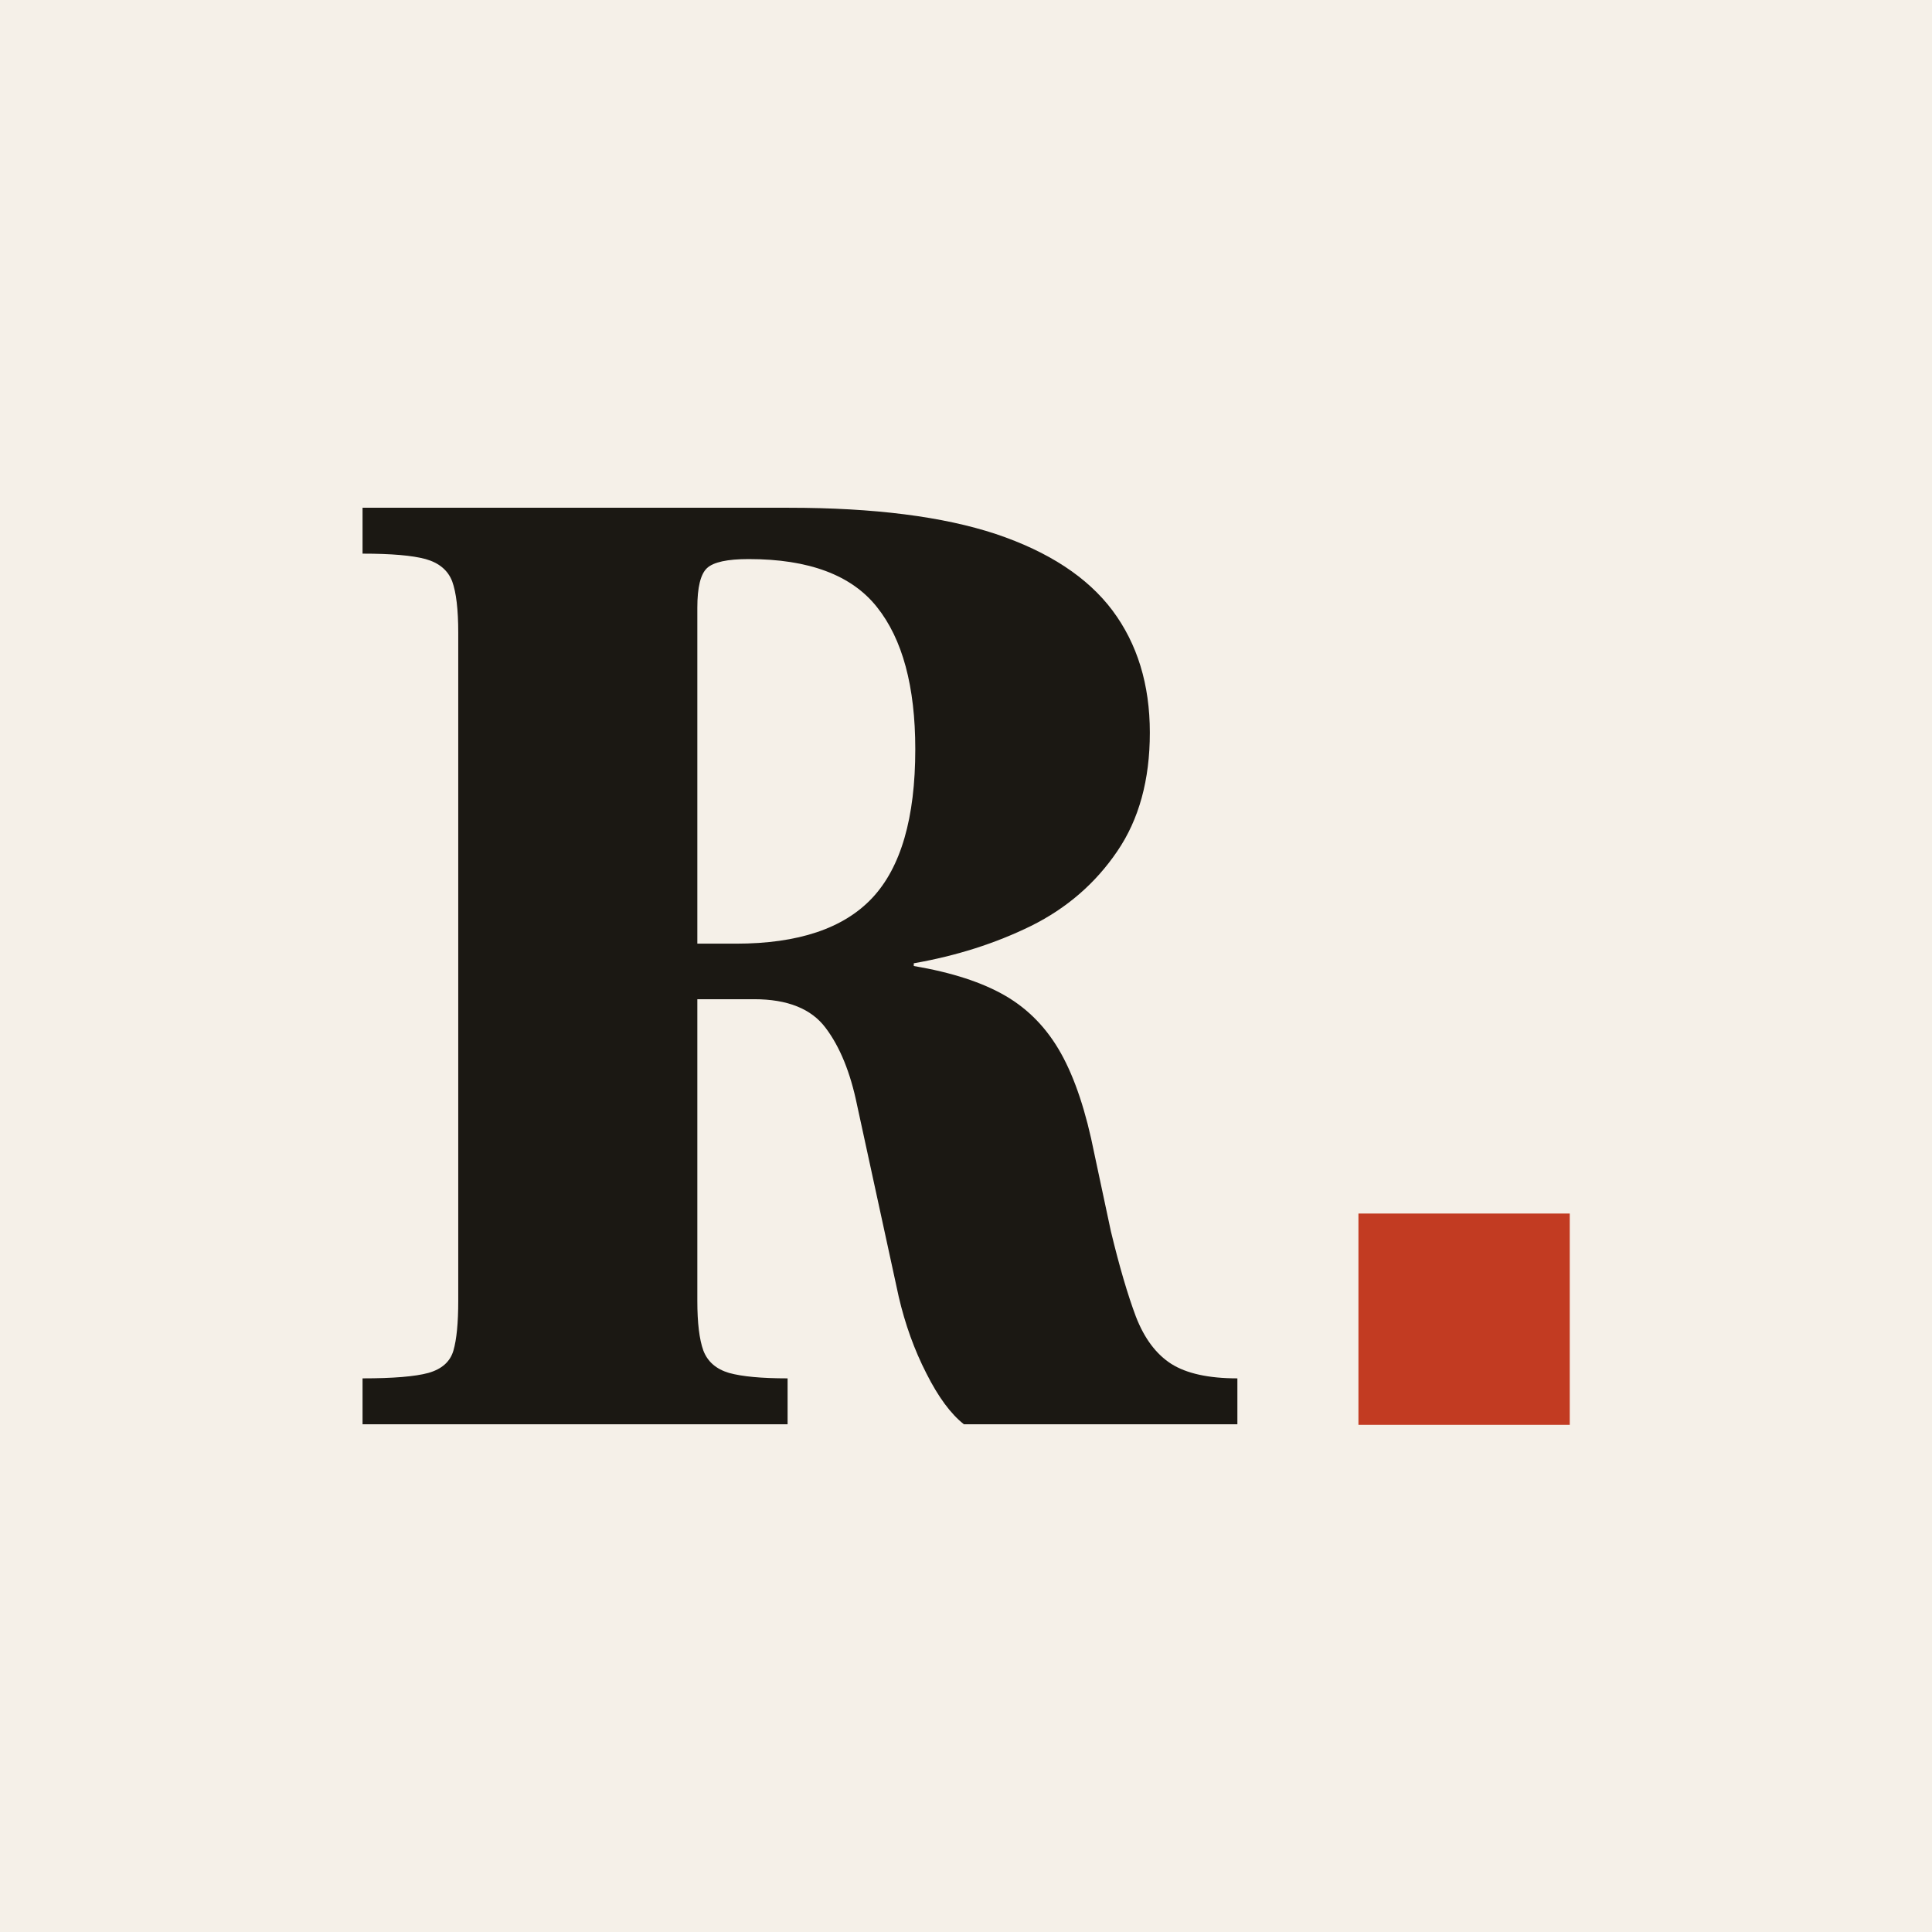
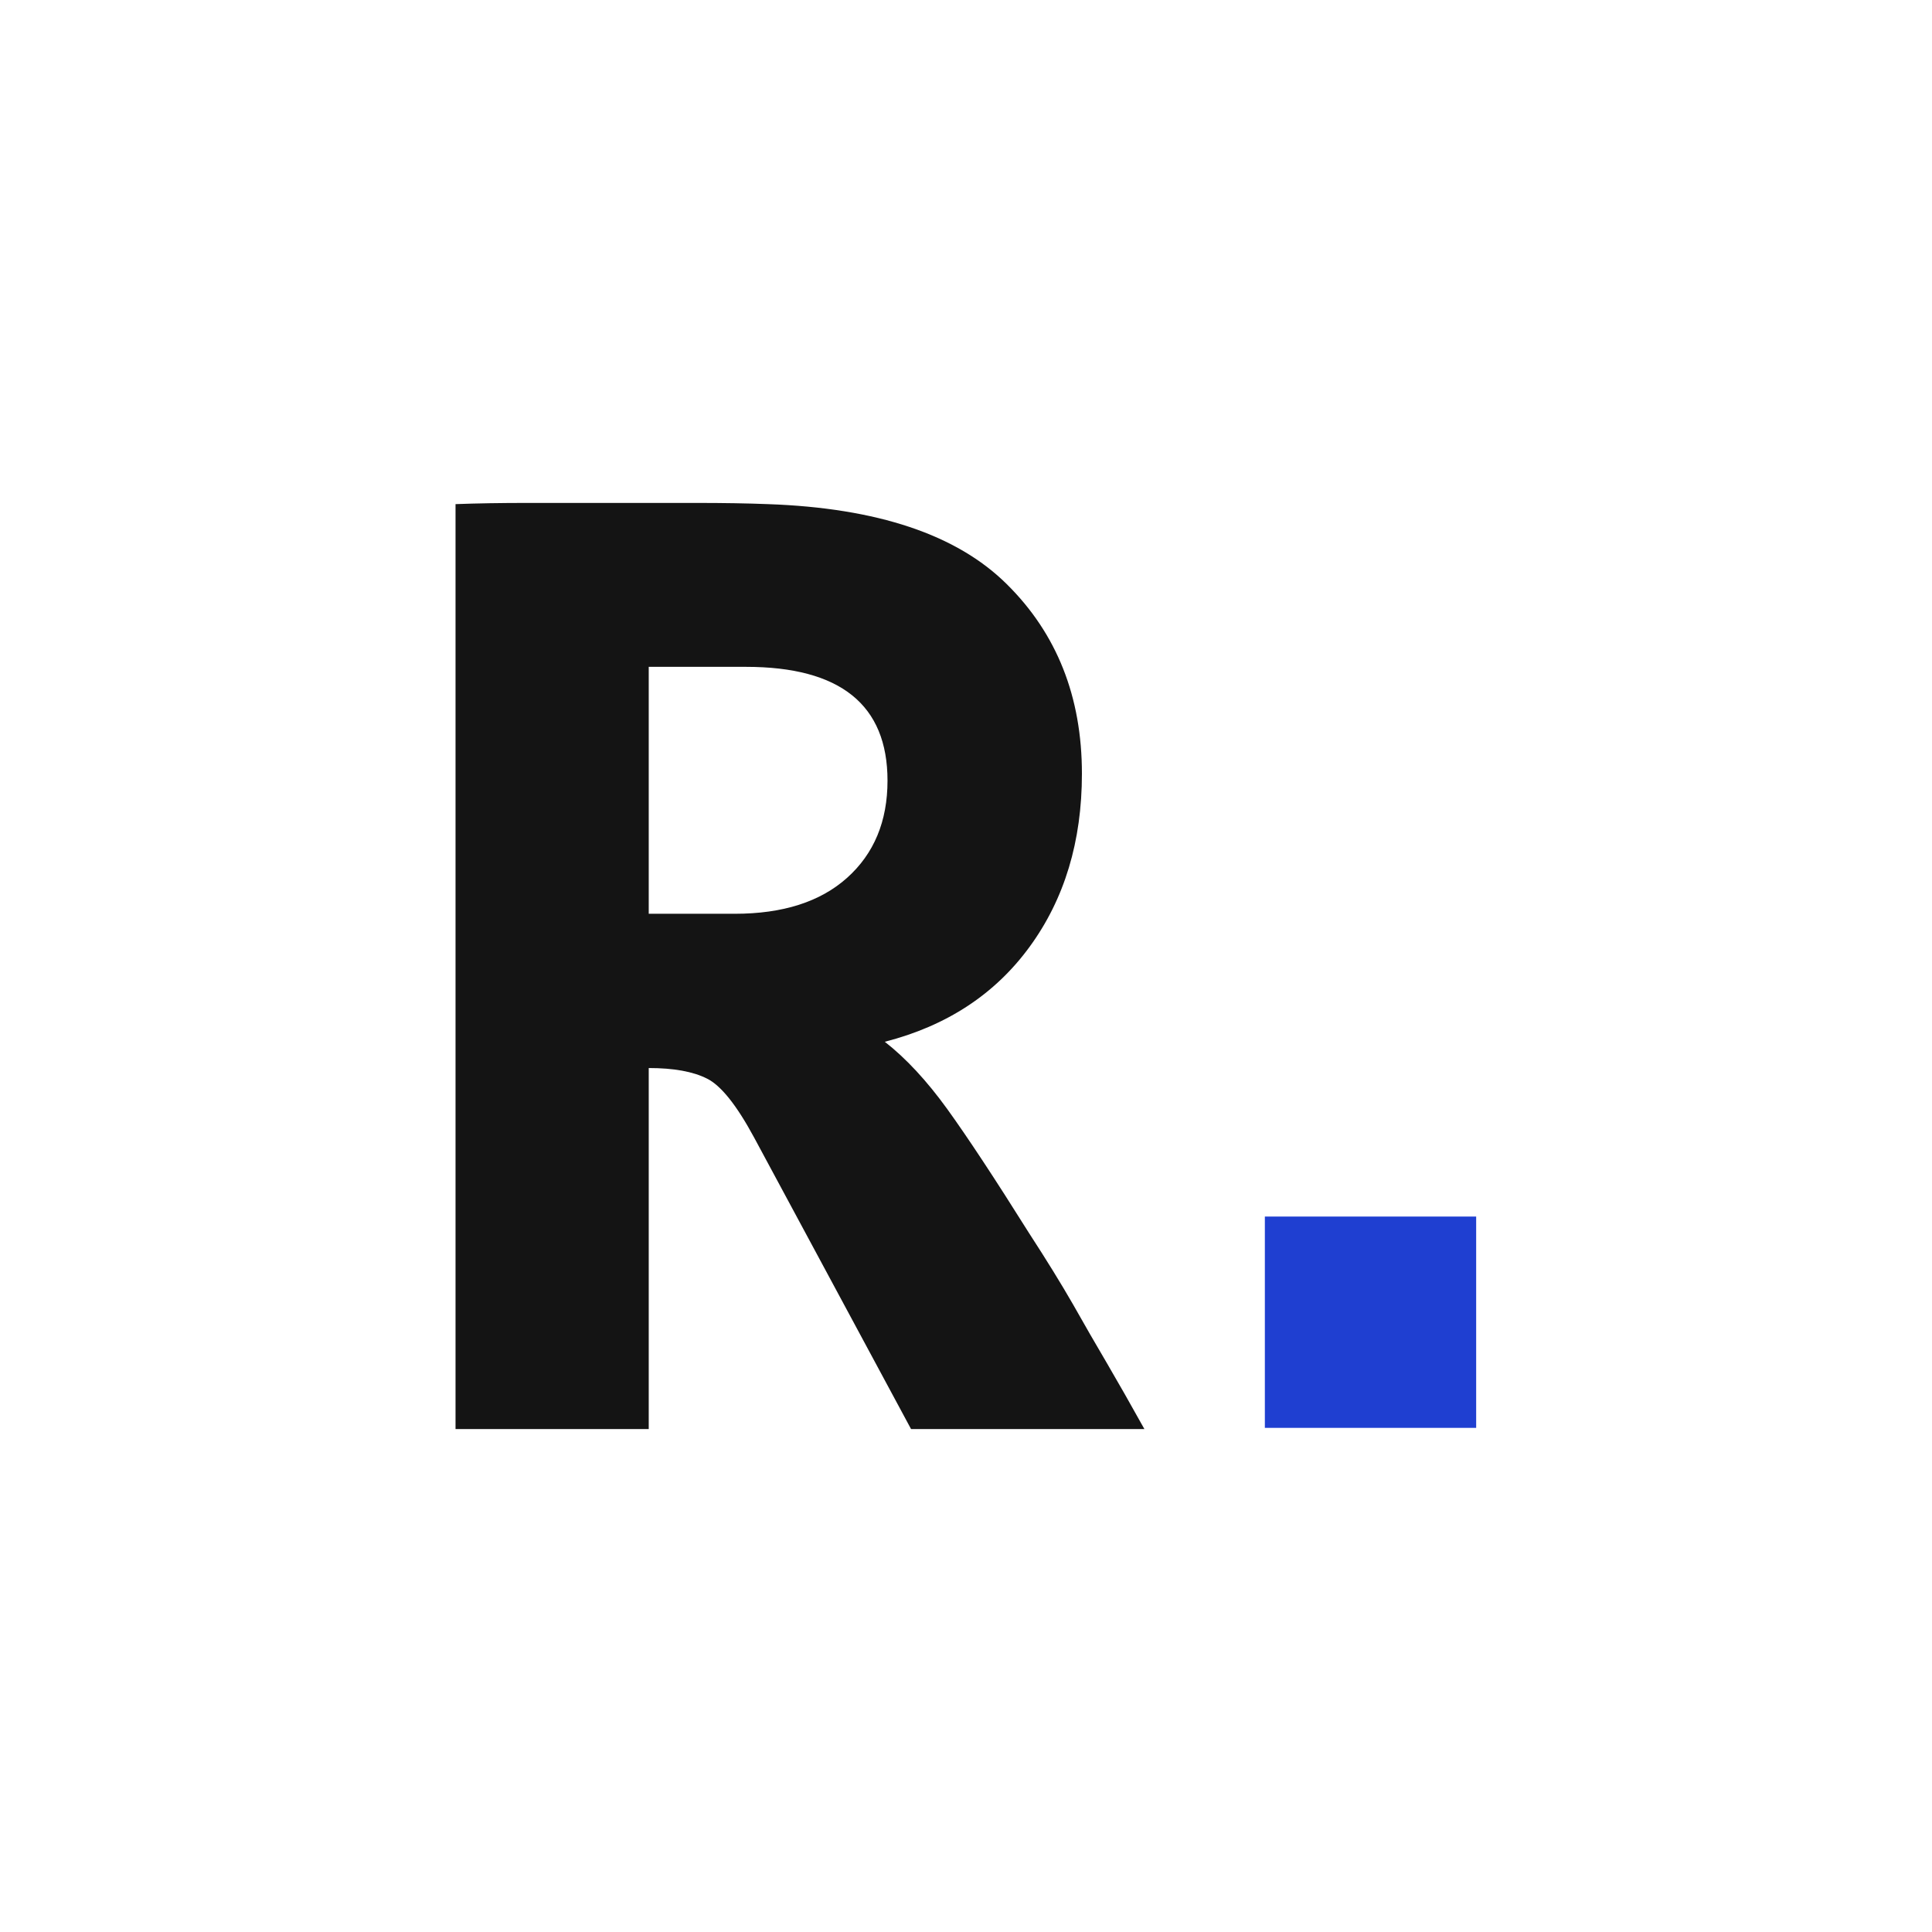
<svg xmlns="http://www.w3.org/2000/svg" viewBox="0 0 64 64">
-   <rect width="64" height="64" fill="#f5f0e8" />
-   <path d="M26.09 47.18L12.01 47.18L12.01 45.66Q13.53 45.66 14.19 45.48Q14.86 45.29 15.02 44.74Q15.18 44.19 15.18 43.09L15.18 20.96Q15.18 19.81 14.98 19.26Q14.77 18.71 14.10 18.52Q13.44 18.34 12.01 18.34L12.01 16.82L26.13 16.82Q30.36 16.82 32.99 17.69Q35.61 18.57 36.85 20.22Q38.09 21.88 38.09 24.27Q38.09 26.62 37.01 28.20Q35.93 29.79 34.16 30.67Q32.39 31.54 30.27 31.91L30.27 32Q32.16 32.32 33.31 32.99Q34.46 33.66 35.15 34.90Q35.84 36.14 36.25 38.21L36.80 40.79Q37.22 42.53 37.63 43.62Q38.05 44.70 38.80 45.18Q39.56 45.66 40.99 45.66L40.99 47.18L31.93 47.18Q31.28 46.67 30.69 45.50Q30.09 44.33 29.77 42.95L28.39 36.60Q28.06 34.99 27.35 34.05Q26.64 33.10 24.98 33.10L23.10 33.10L23.10 43.09Q23.10 44.19 23.30 44.74Q23.51 45.29 24.15 45.48Q24.80 45.66 26.09 45.66L26.09 47.18M23.10 20.13L23.10 31.26L24.38 31.26Q27.47 31.26 28.89 29.75Q30.32 28.23 30.32 24.82Q30.32 21.70 29.05 20.11Q27.79 18.52 24.80 18.52Q23.74 18.52 23.42 18.82Q23.10 19.12 23.10 20.13" fill="#1b1813" />
-   <rect x="45.0" y="40.2" width="7" height="7" fill="#c23b22" />
+   <rect width="64" height="64" fill="#ffffff" />
+   <path d="M21.49 47.34L15.09 47.34L15.09 16.70Q16.15 16.66 17.48 16.66Q18.82 16.66 20.24 16.66Q21.67 16.66 23.05 16.66Q24.43 16.66 25.44 16.70Q30.87 16.89 33.35 19.35Q35.84 21.81 35.84 25.63Q35.84 28.99 34.11 31.36Q32.39 33.72 29.31 34.51Q30.36 35.33 31.38 36.74Q32.39 38.14 34.09 40.85Q34.96 42.19 35.54 43.20Q36.11 44.21 36.67 45.16Q37.22 46.10 37.91 47.34L30.18 47.34L24.98 37.68Q24.11 36.07 23.42 35.73Q22.73 35.38 21.49 35.38L21.49 47.34M21.49 22.09L21.49 30.27L24.34 30.27Q26.73 30.27 28.06 29.08Q29.40 27.88 29.40 25.86Q29.40 22.09 24.71 22.09" fill="#141414" />
+   <rect x="41.9" y="40.3" width="7" height="7" fill="#1f3fd1" />
</svg>
